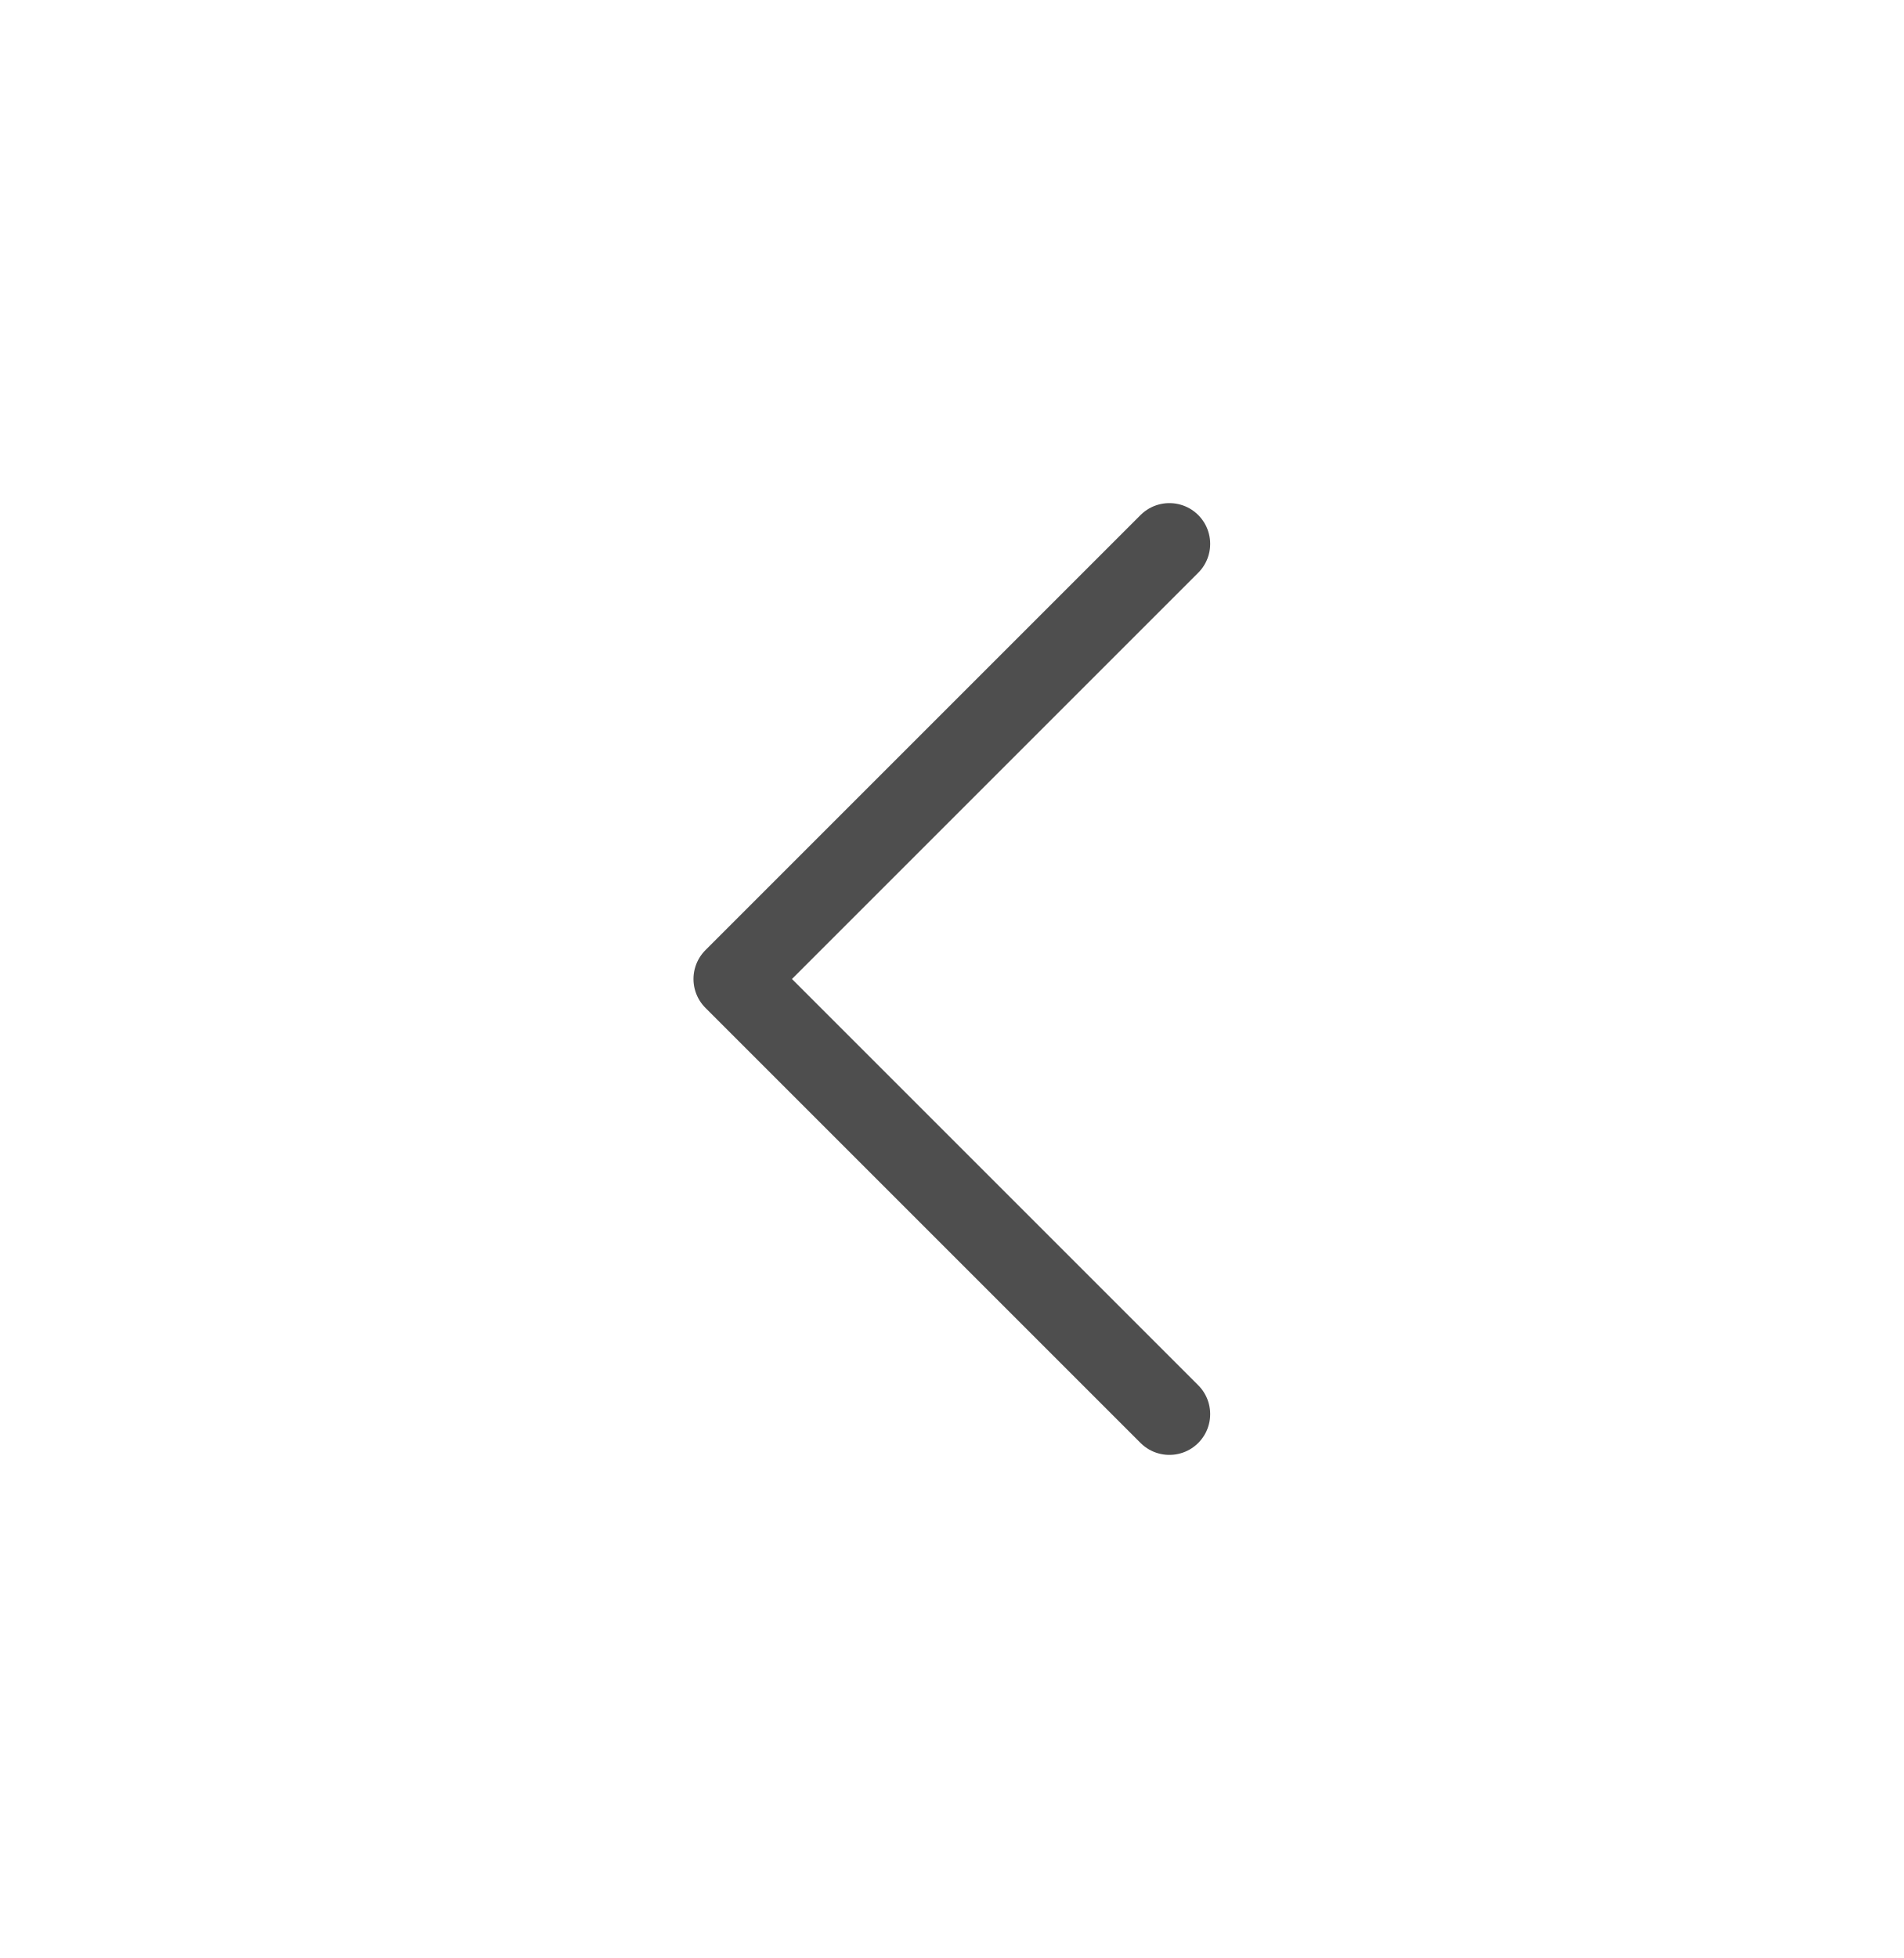
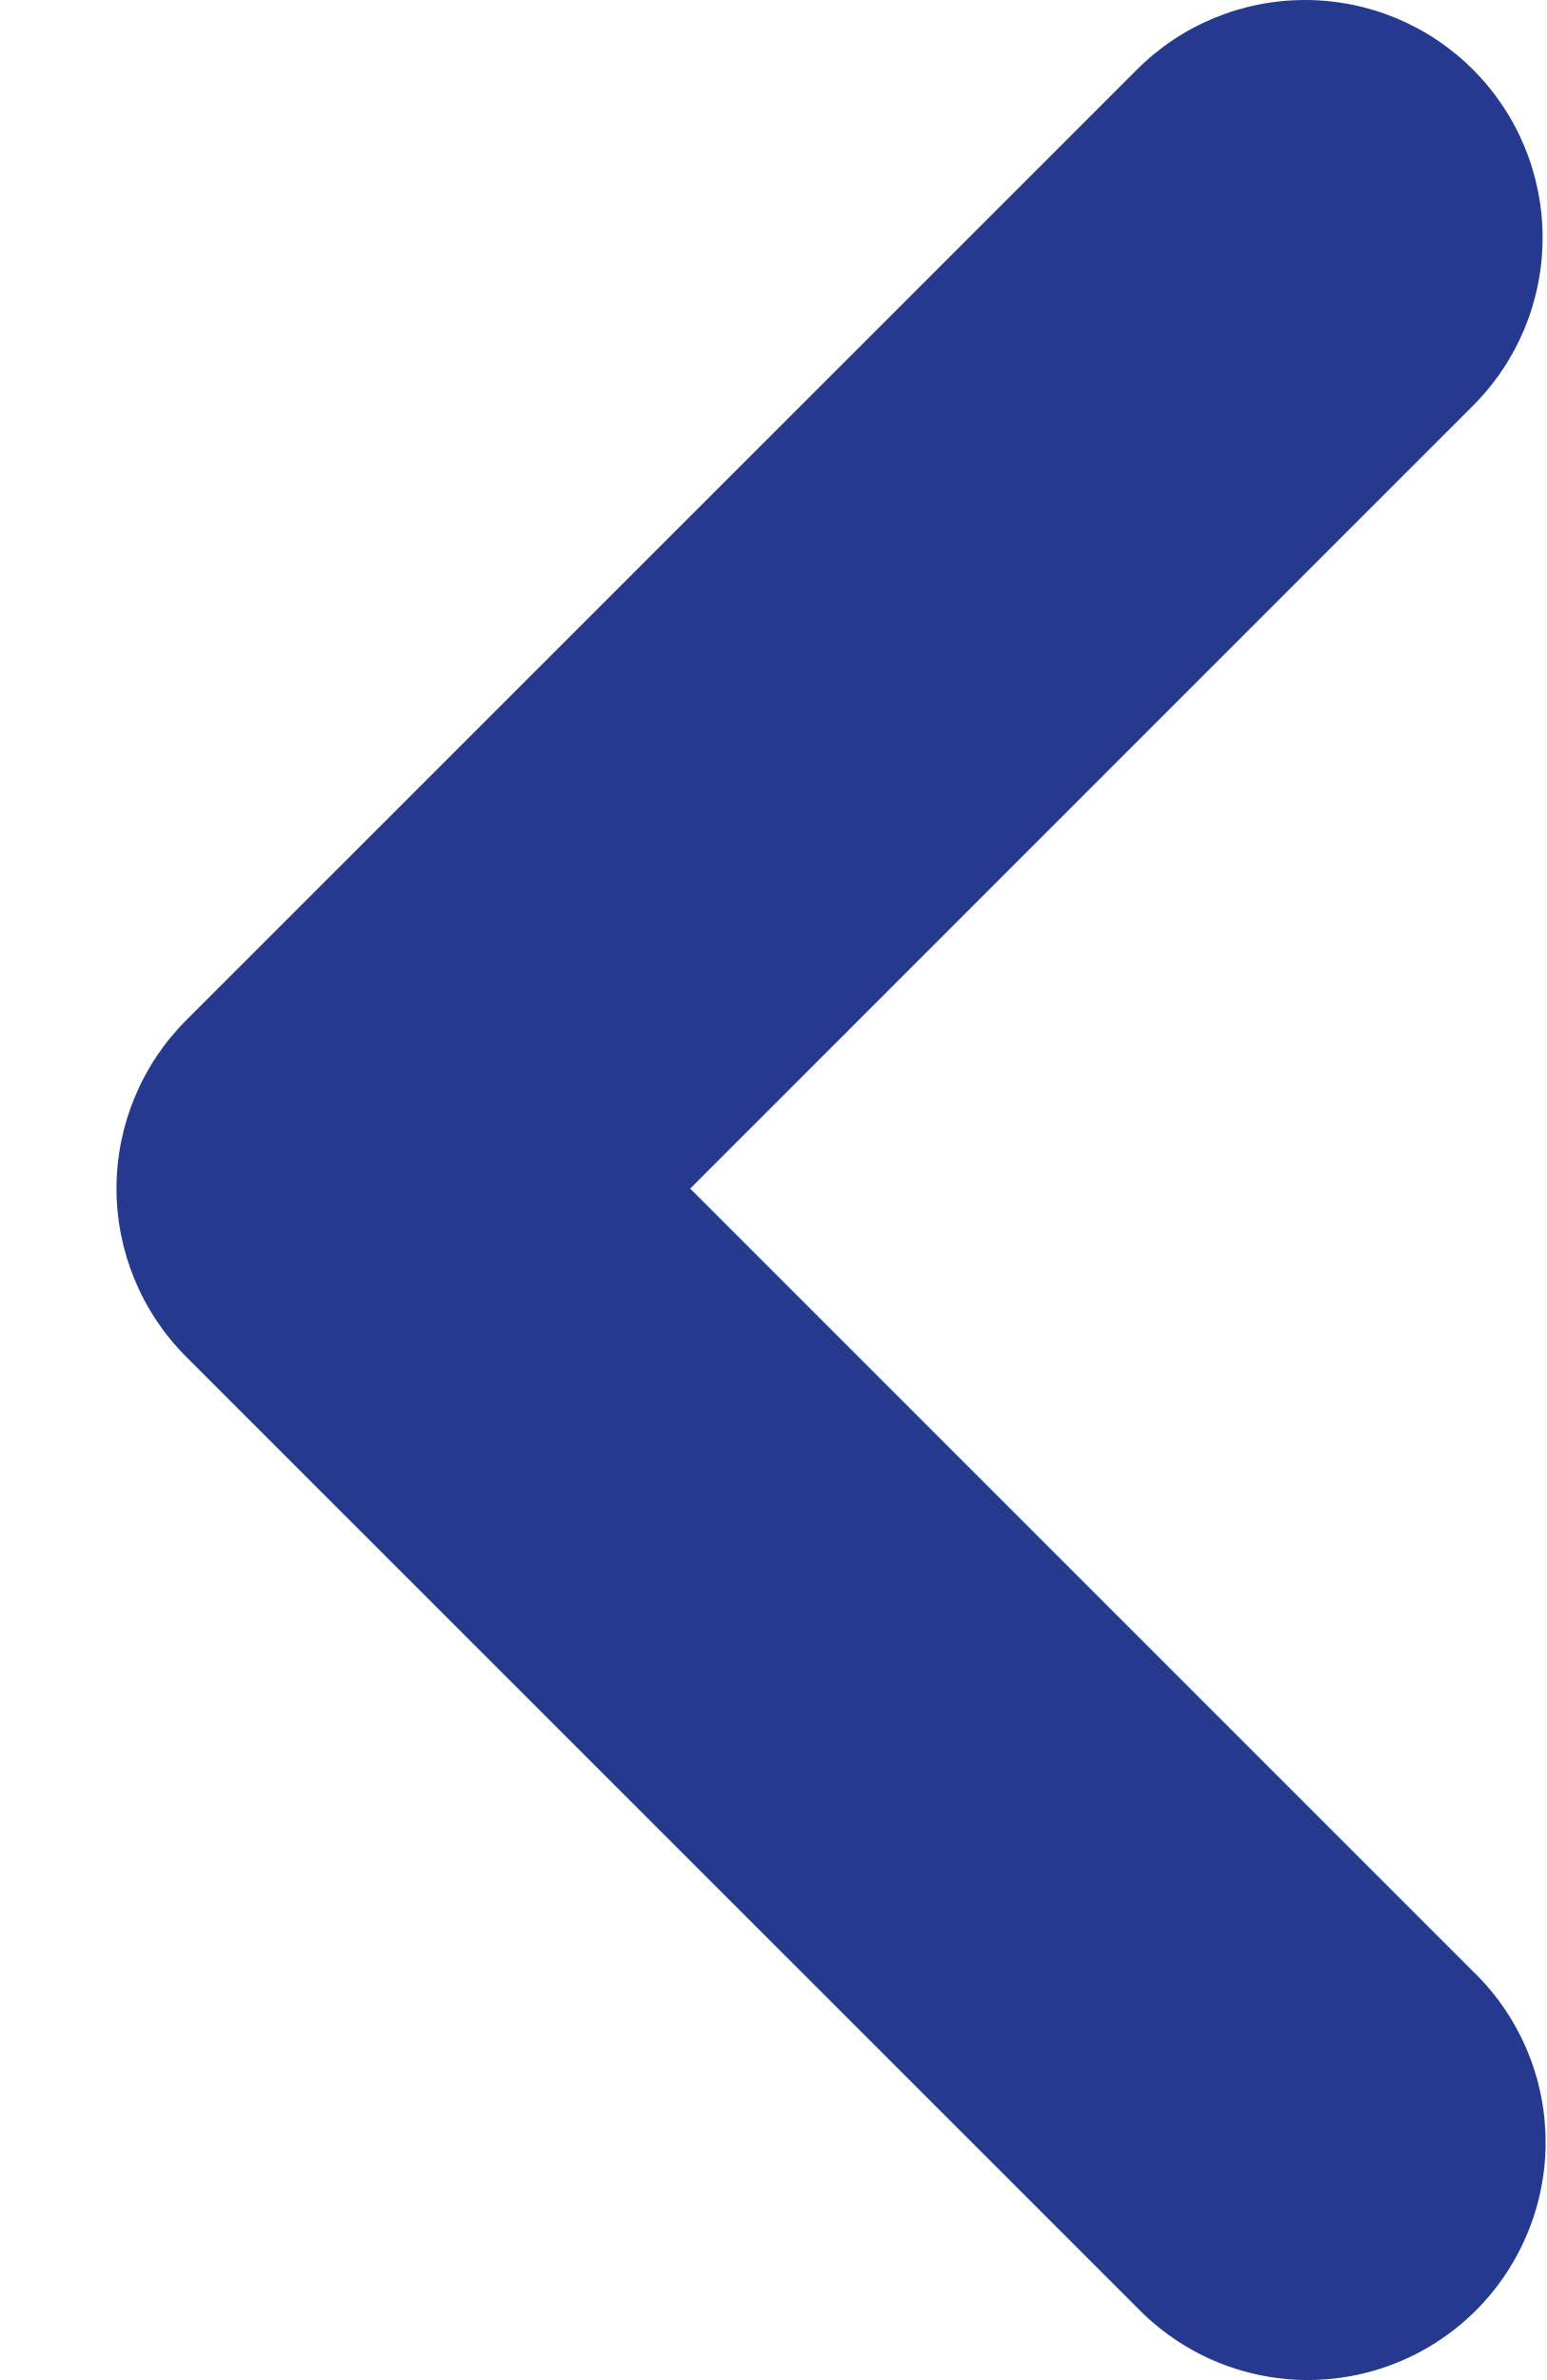
- <svg xmlns="http://www.w3.org/2000/svg" width="35" height="36" viewBox="0 0 35 36" fill="none">
-   <path d="M21.5 10L13.5 18L21.5 26" stroke="#4E4E4E" stroke-width="1.5" stroke-linecap="round" stroke-linejoin="round" />
+ <svg xmlns="http://www.w3.org/2000/svg" width="13" height="20" viewBox="0 0 13 20" fill="none">
+   <path fill-rule="evenodd" clip-rule="evenodd" d="M12.378 0.585C12.753 0.959 12.963 1.467 12.963 1.997C12.963 2.527 12.753 3.035 12.378 3.409L5.8 9.988L12.378 16.566C12.569 16.75 12.721 16.97 12.826 17.214C12.931 17.458 12.986 17.72 12.988 17.985C12.991 18.25 12.94 18.513 12.839 18.759C12.739 19.004 12.591 19.227 12.403 19.415C12.216 19.602 11.993 19.751 11.747 19.851C11.502 19.952 11.239 20.002 10.973 20C10.708 19.998 10.446 19.942 10.202 19.838C9.959 19.733 9.738 19.581 9.554 19.39L1.563 11.4C1.189 11.025 0.979 10.517 0.979 9.988C0.979 9.458 1.189 8.95 1.563 8.575L9.554 0.585C9.928 0.21 10.437 -1.11544e-07 10.966 -8.83903e-08C11.496 -6.52369e-08 12.004 0.21 12.378 0.585Z" fill="#25398F" />
</svg>
